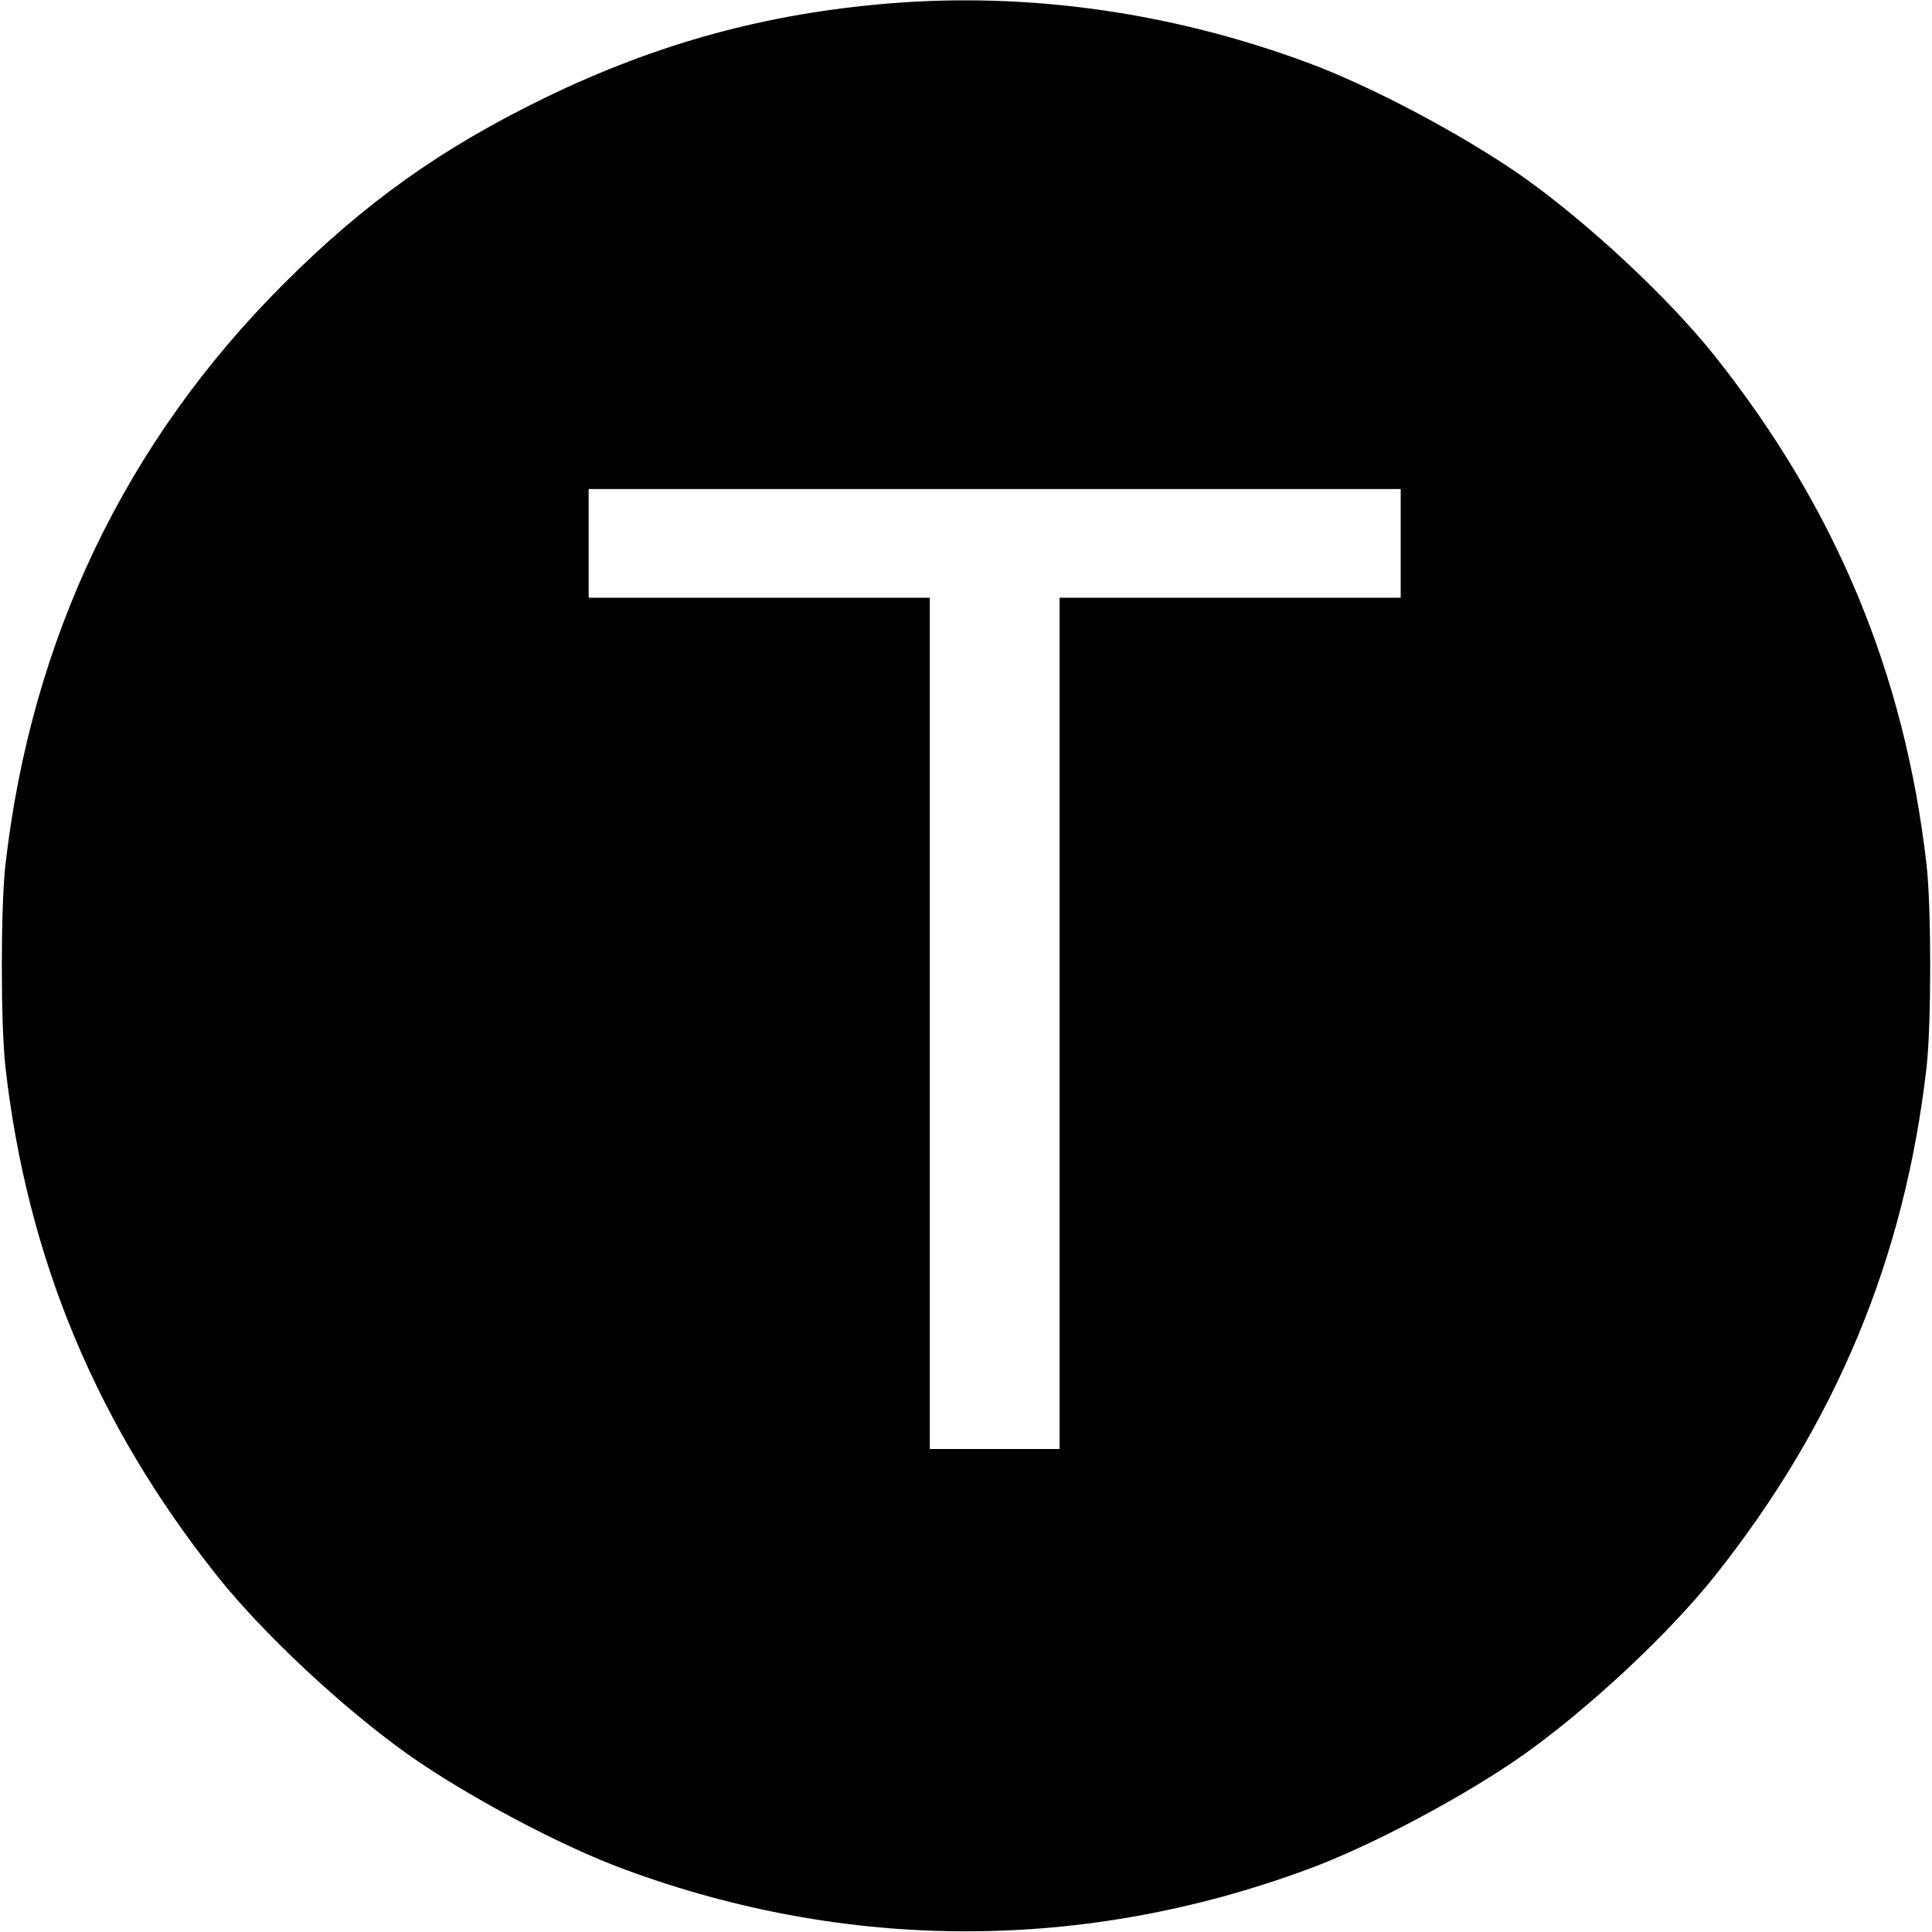
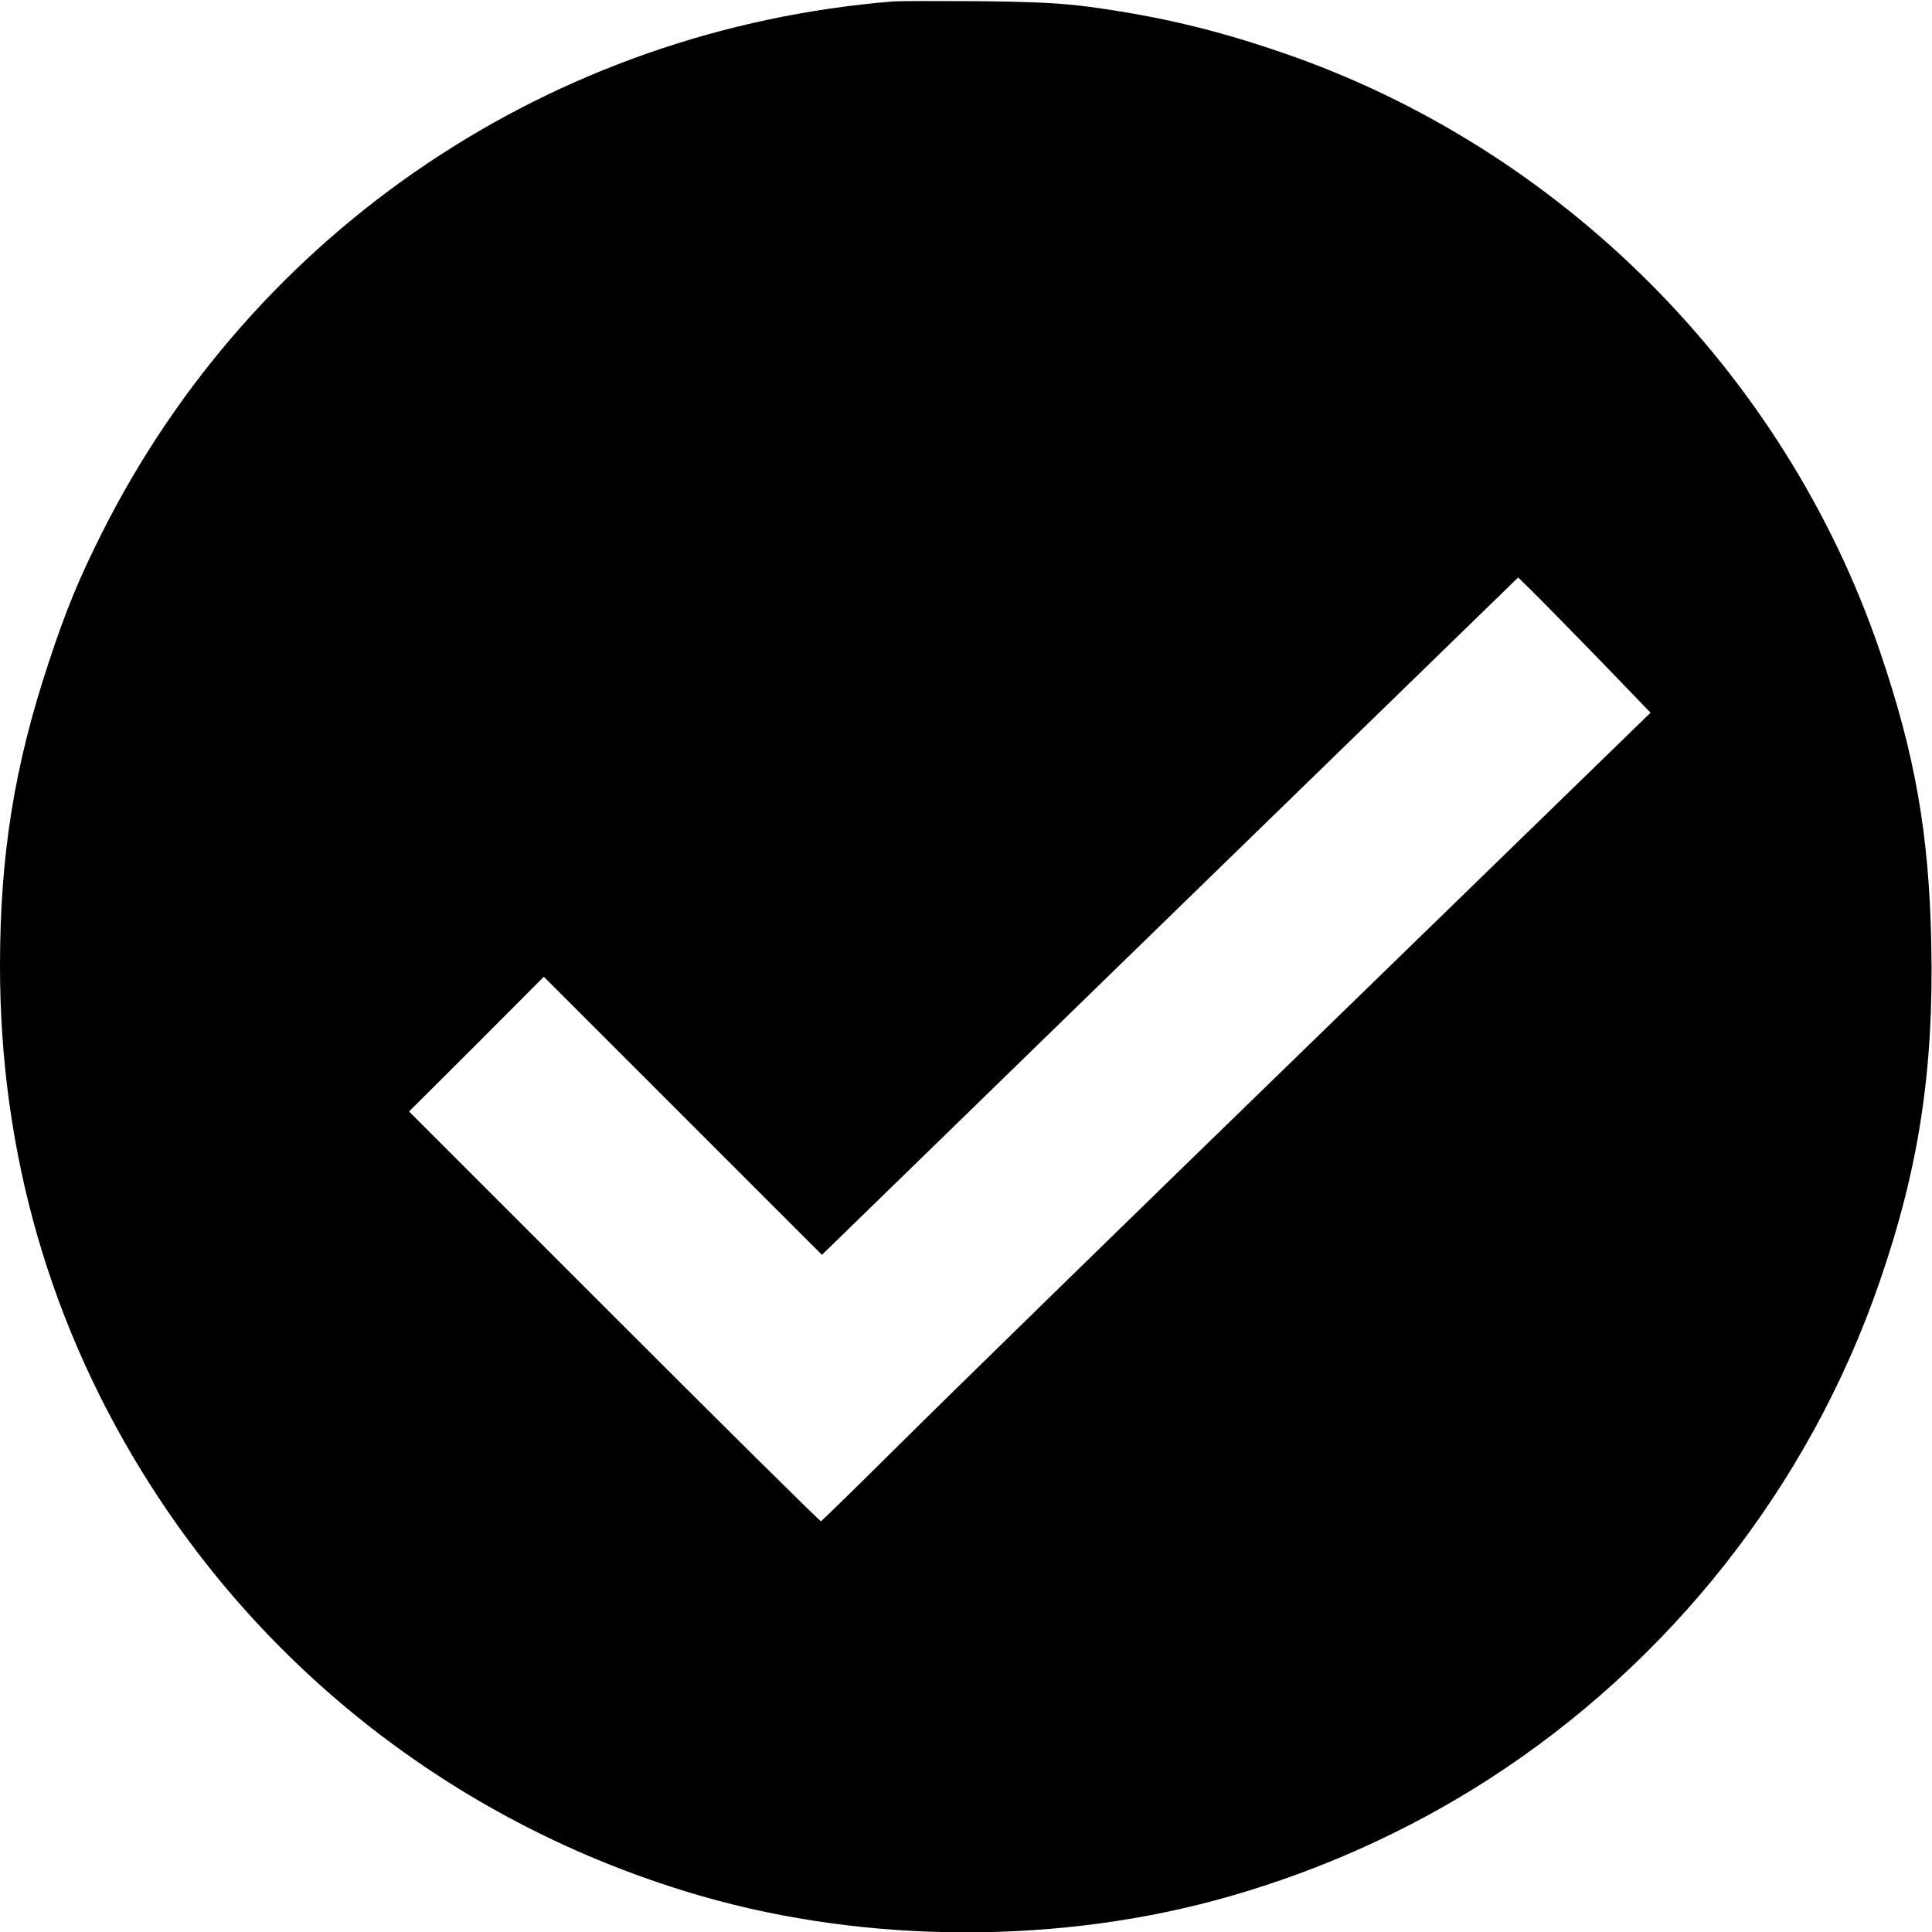
- <svg xmlns="http://www.w3.org/2000/svg" version="1.0" width="640pt" height="640pt" viewBox="0 0 640 640" preserveAspectRatio="xMidYMid meet">
-   <g transform="translate(0,640) scale(0.1,-0.1)" fill="#000000" stroke="none">
-     <path d="M2950 6389 c-409 -33 -772 -132 -1145 -313 -343 -167 -596 -347 -865 -616 -524 -523 -837 -1177 -922 -1925 -16 -142 -16 -528 0 -670 72 -632 301 -1182 701 -1685 151 -190 413 -435 630 -590 195 -138 508 -305 721 -383 740 -273 1520 -273 2260 0 213 78 526 245 721 383 217 155 479 400 630 590 400 503 629 1053 701 1685 16 142 16 528 0 670 -72 632 -301 1182 -701 1685 -151 190 -413 435 -630 590 -195 138 -508 305 -721 383 -448 166 -920 233 -1380 196z m1690 -1789 l0 -180 -565 0 -565 0 0 -1410 0 -1410 -215 0 -215 0 0 1410 0 1410 -565 0 -565 0 0 180 0 180 1345 0 1345 0 0 -180z" />
+ <svg xmlns="http://www.w3.org/2000/svg" version="1.0" width="810pt" height="810pt" viewBox="0 0 810 810" preserveAspectRatio="xMidYMid meet">
+   <g transform="translate(0,810) scale(0.1,-0.1)" fill="#000000" stroke="none">
+     <path d="M3745 8094 c-1429 -116 -2678 -955 -3318 -2229 -96 -191 -152 -327 -222 -540 -145 -436 -205 -811 -205 -1275 0 -788 213 -1523 633 -2180 533 -834 1352 -1444 2310 -1720 702 -202 1512 -202 2214 0 383 110 744 273 1073 483 768 491 1355 1235 1650 2092 165 476 228 890 217 1417 -9 461 -68 796 -216 1229 -399 1170 -1340 2111 -2510 2510 -281 96 -510 150 -801 190 -123 16 -218 21 -465 24 -170 1 -332 1 -360 -1z m2956 -2755 l219 -227 -1407 -1368 c-775 -752 -1556 -1515 -1736 -1694 -180 -179 -331 -326 -335 -328 -4 -1 -394 385 -867 858 l-860 860 283 282 282 283 583 -583 583 -583 1459 1420 1460 1420 58 -57 c32 -31 157 -159 278 -283z" />
  </g>
</svg>
